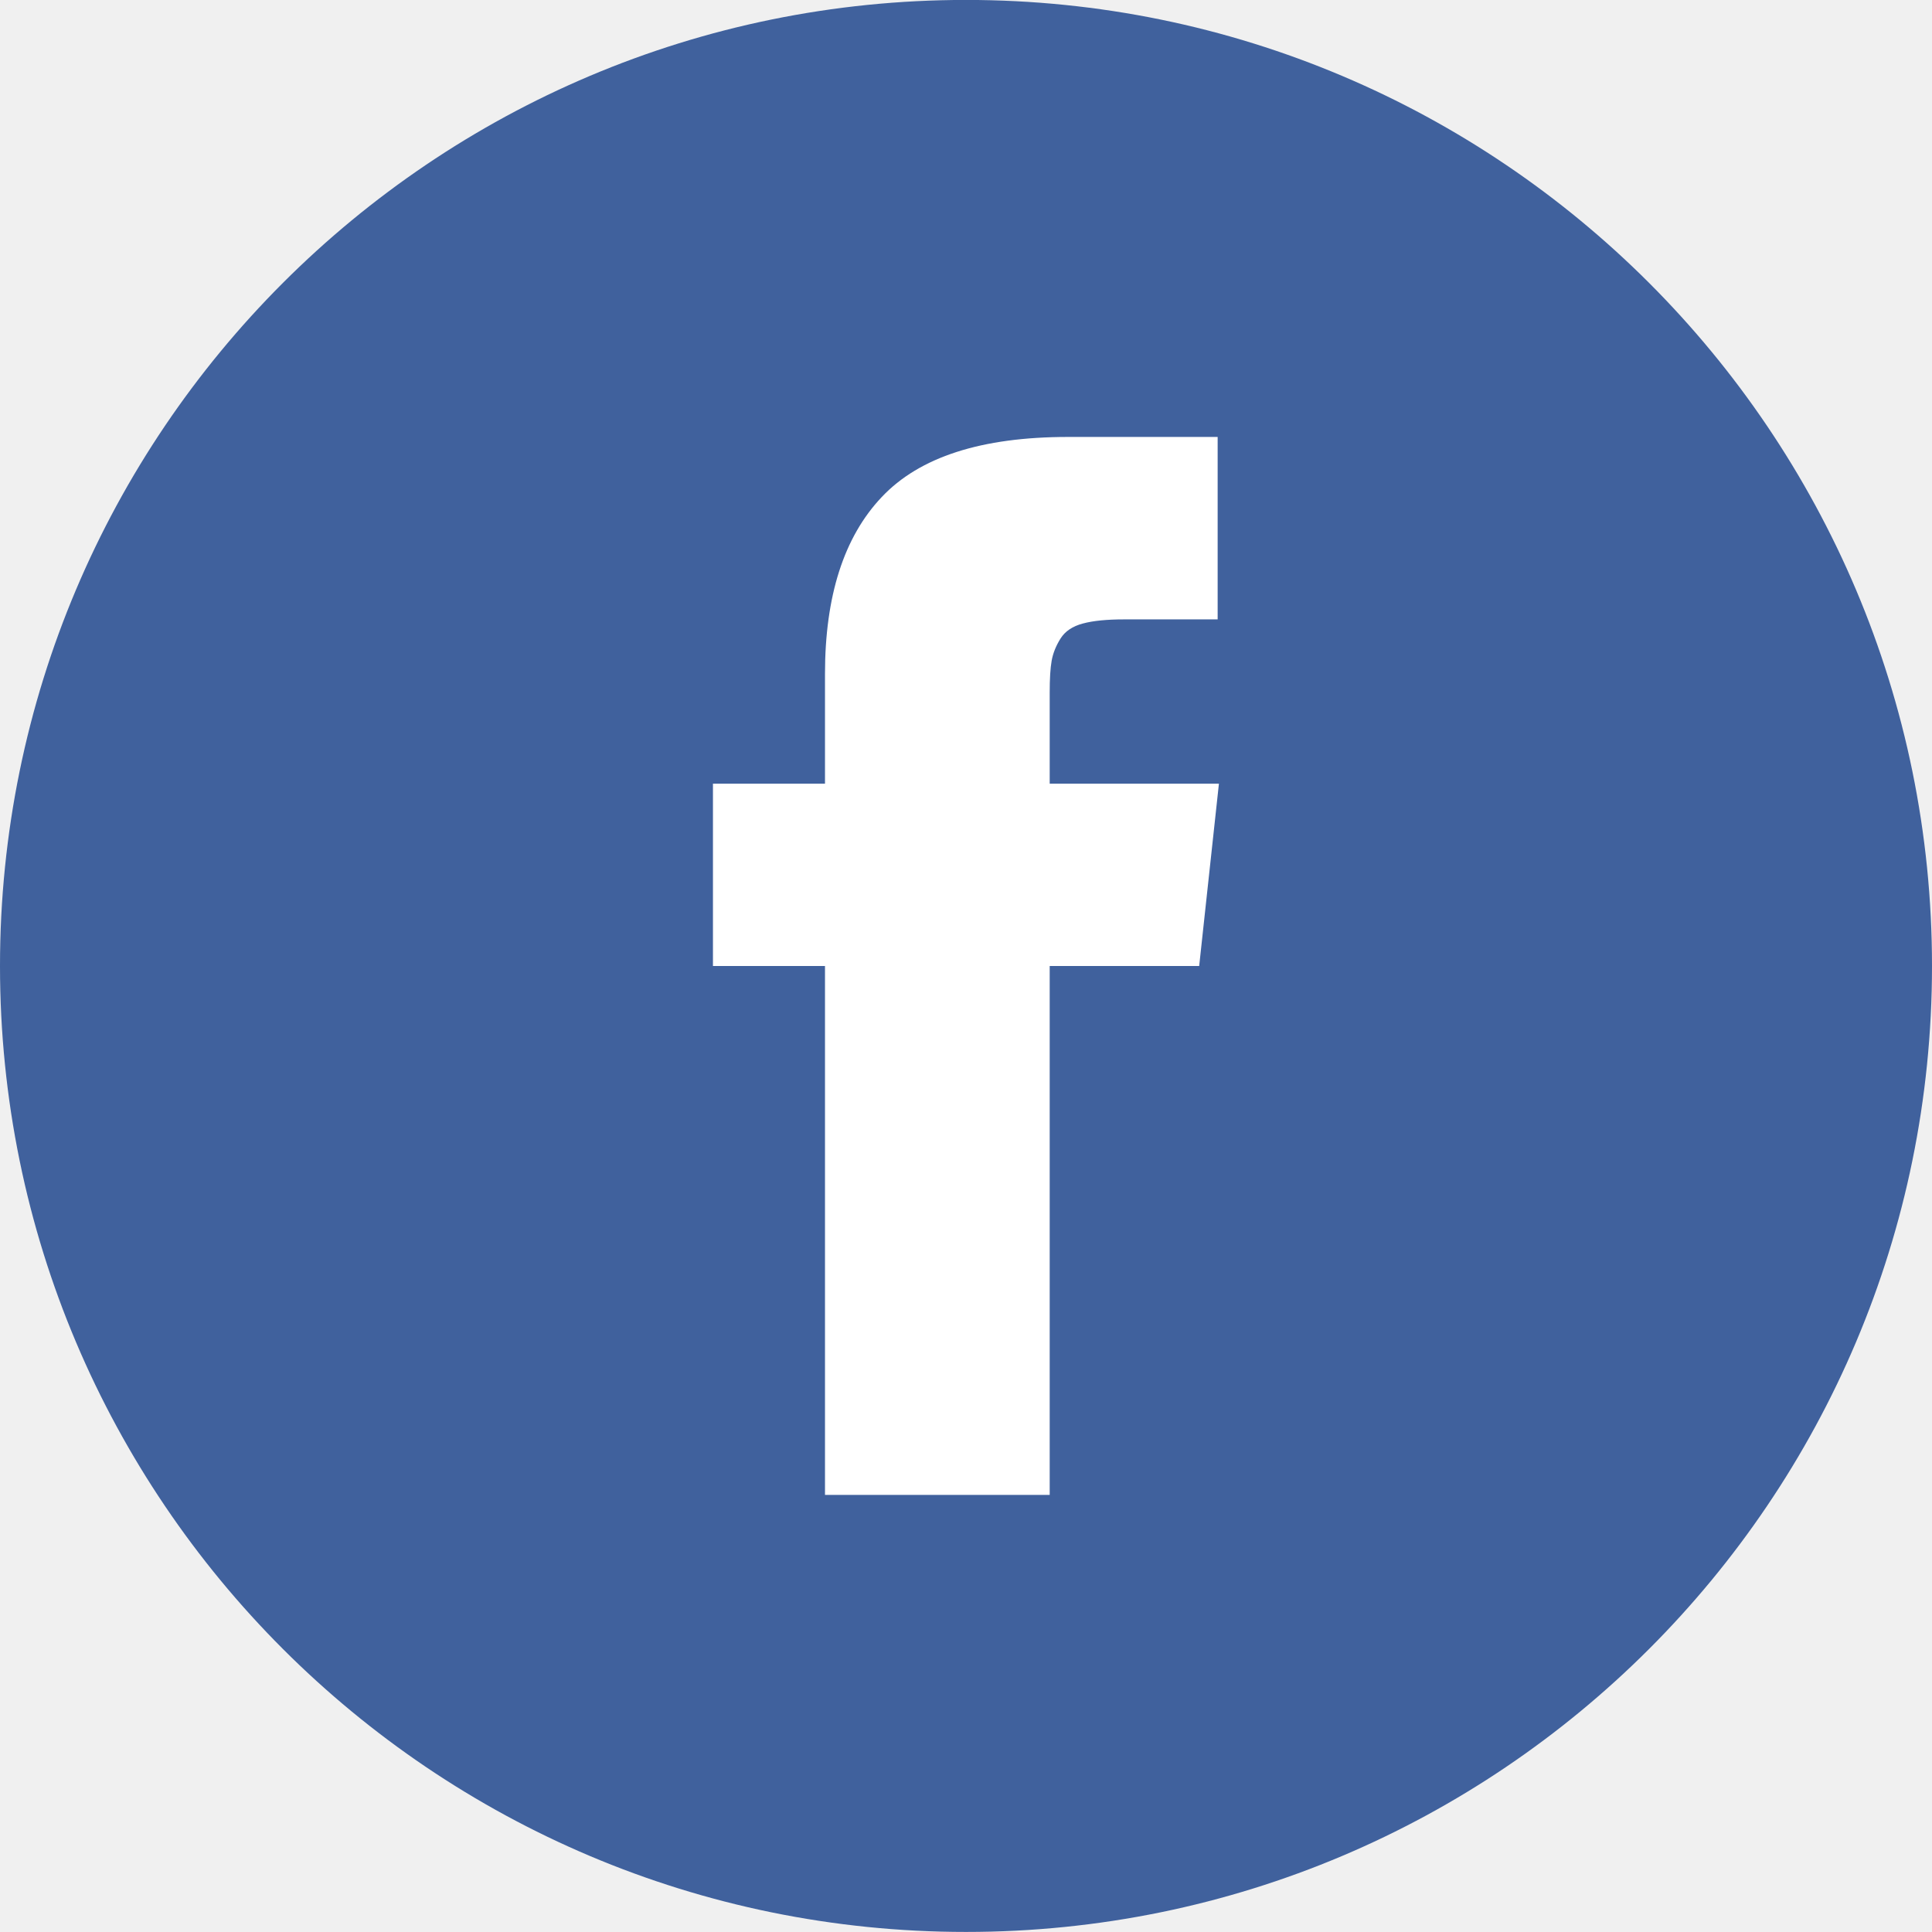
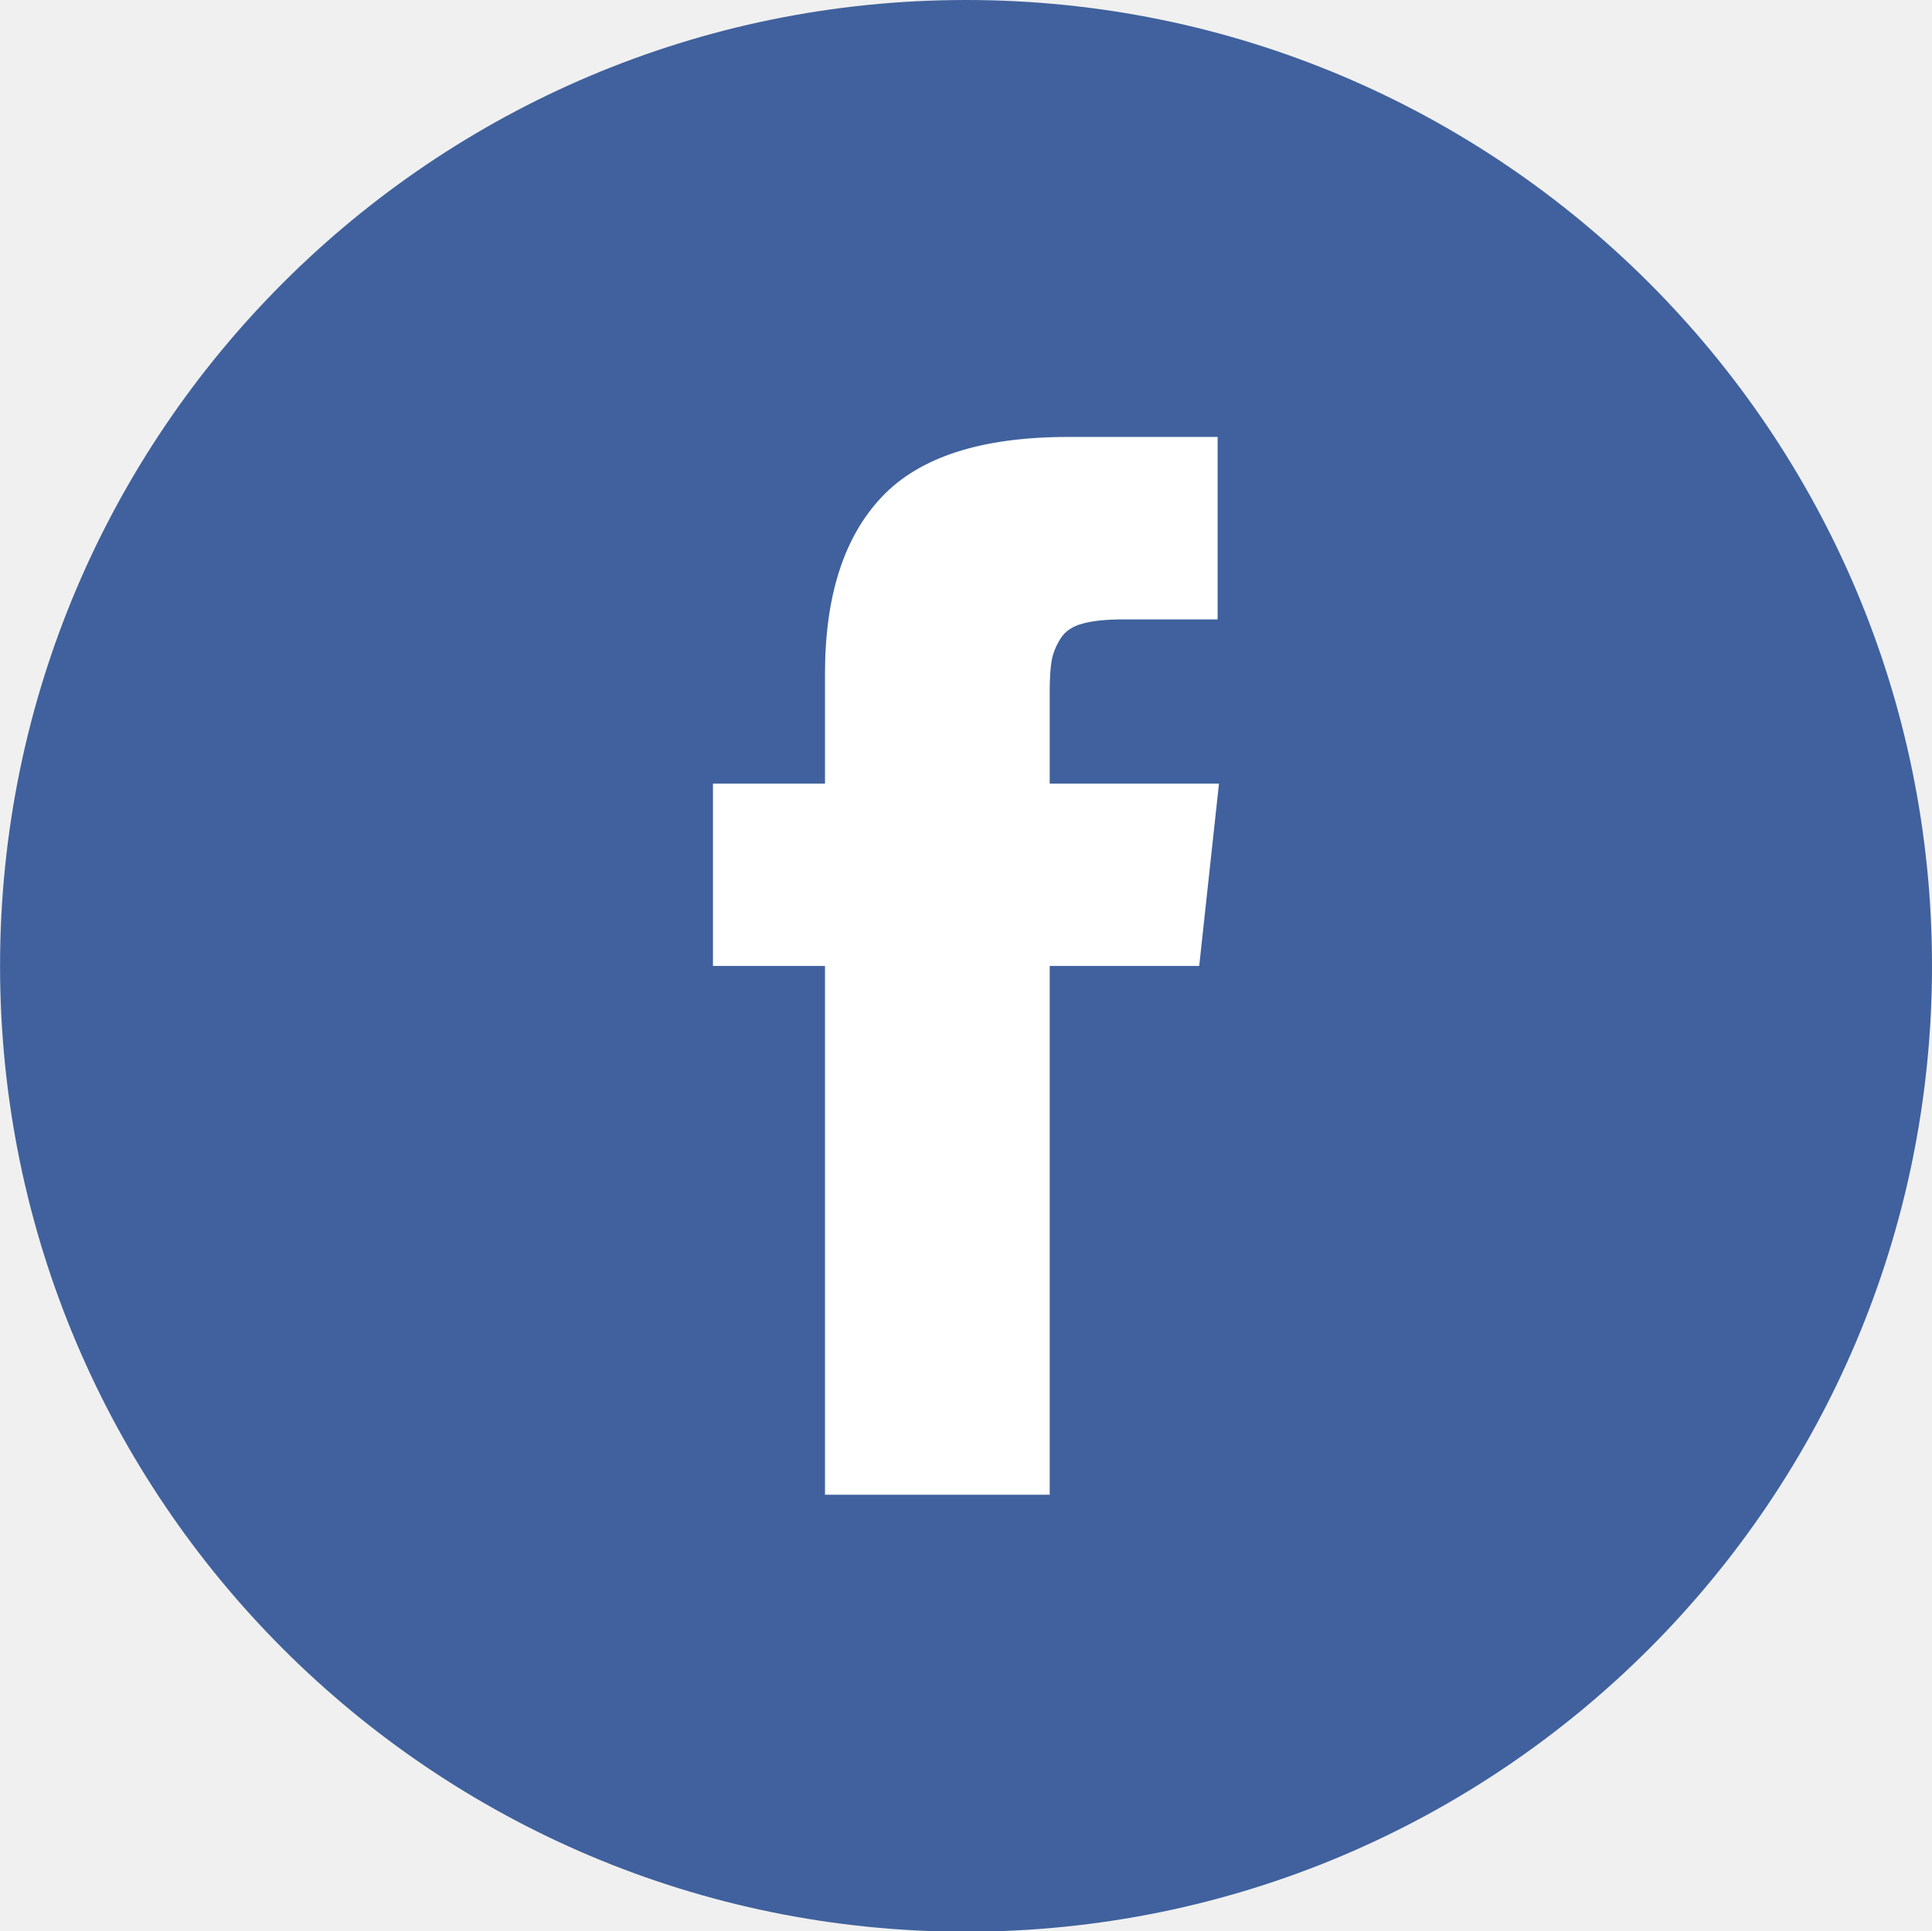
- <svg xmlns="http://www.w3.org/2000/svg" xmlns:xlink="http://www.w3.org/1999/xlink" version="1.1" id="Layer_1" x="0px" y="0px" width="30.54px" height="30.538px" viewBox="2.693 2.668 30.54 30.538" enable-background="new 2.693 2.668 30.54 30.538" xml:space="preserve">
+ <svg xmlns="http://www.w3.org/2000/svg" xmlns:xlink="http://www.w3.org/1999/xlink" version="1.1" id="Layer_1" x="0px" y="0px" width="32.835px" height="32.821px" viewBox="-1.148 -1.148 32.835 32.821" enable-background="new -1.148 -1.148 32.835 32.821" xml:space="preserve">
  <g>
-     <defs>
-       <circle id="SVGID_1_" cx="17.963" cy="17.937" r="15.27" />
-     </defs>
-     <clipPath id="SVGID_2_">
-       <use xlink:href="#SVGID_1_" overflow="visible" />
-     </clipPath>
-     <rect x="-1.728" y="-1.753" clip-path="url(#SVGID_2_)" fill-rule="evenodd" clip-rule="evenodd" fill="#40619D" width="39.382" height="39.382" />
+     <g>
+       <g>
+         <defs>
+           <circle id="SVGID_1_" cx="15.27" cy="15.269" r="16.417" />
+         </defs>
+         <clipPath id="SVGID_2_">
+           <use xlink:href="#SVGID_1_" overflow="visible" />
+         </clipPath>
+         <rect x="-5.901" y="-5.9" clip-path="url(#SVGID_2_)" fill="#40619D" width="42.341" height="42.34" />
+       </g>
+     </g>
+     <path fill="#FFFFFF" d="M16.692,12.172h2.877l-0.336,3.098h-2.541v8.988h-3.819v-8.988h-1.904v-3.098h1.904v-1.866   c0-1.325,0.322-2.326,0.963-3.005c0.644-0.683,1.699-1.022,3.17-1.022h2.54V9.38h-1.591c-0.291,0-0.523,0.022-0.699,0.07   c-0.175,0.046-0.302,0.131-0.38,0.256c-0.078,0.123-0.128,0.249-0.151,0.375c-0.022,0.126-0.033,0.308-0.033,0.541V12.172   L16.692,12.172z" />
  </g>
-   <path fill-rule="evenodd" clip-rule="evenodd" fill="#FFFFFF" d="M19.286,15.056h2.675l-0.312,2.882h-2.363v8.361h-3.552v-8.361  h-1.771v-2.882h1.771v-1.735c0-1.232,0.299-2.164,0.896-2.795c0.598-0.635,1.579-0.951,2.948-0.951h2.363v2.884h-1.479  c-0.271,0-0.488,0.021-0.651,0.065c-0.163,0.043-0.281,0.122-0.354,0.238c-0.072,0.115-0.119,0.232-0.14,0.35  c-0.021,0.117-0.031,0.286-0.031,0.502V15.056L19.286,15.056z" />
</svg>
